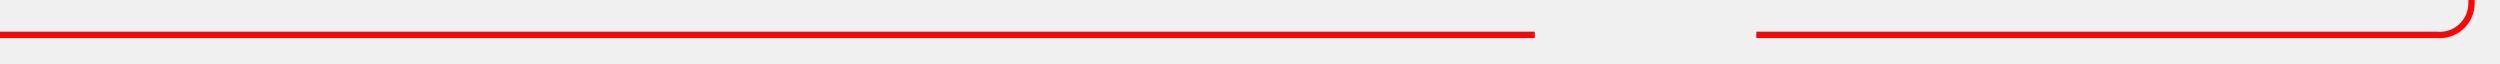
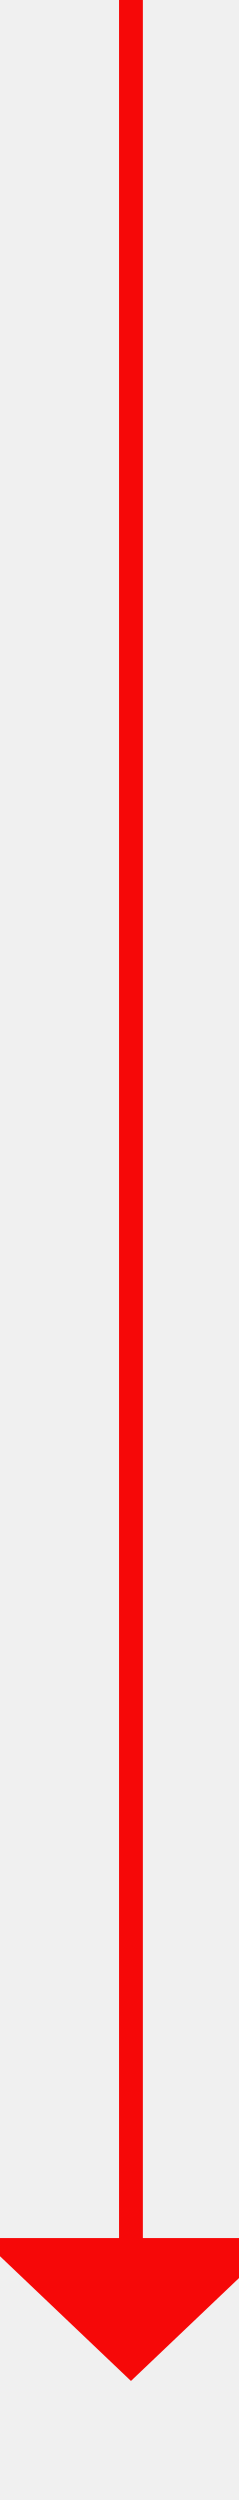
- <svg xmlns="http://www.w3.org/2000/svg" version="1.1" width="395px" height="10px" preserveAspectRatio="xMinYMid meet" viewBox="610 346  395 8">
-   <defs>
-     <mask fill="white" id="clip299">
-       <path d="M 852.5 335  L 887.5 335  L 887.5 365  L 852.5 365  Z M 610 211  L 1009 211  L 1009 365  L 610 365  Z " fill-rule="evenodd" />
-     </mask>
-   </defs>
-   <path d="M 610 350.5  L 995 350.5  A 5 5 0 0 0 1000.5 345.5 L 1000.5 225  " stroke-width="1" stroke="#f60808" fill="none" mask="url(#clip299)" />
-   <path d="M 1006.8 226  L 1000.5 220  L 994.2 226  L 1006.8 226  Z " fill-rule="nonzero" fill="#f60808" stroke="none" mask="url(#clip299)" />
+ <svg xmlns="http://www.w3.org/2000/svg" version="1.1" width="10px" height="105px" preserveAspectRatio="xMidYMin meet" viewBox="336 220  8 105">
+   <path d="M 340.5 220  L 340.5 315  " stroke-width="1" stroke="#f60808" fill="none" />
+   <path d="M 334.2 314  L 340.5 320  L 346.8 314  L 334.2 314  Z " fill-rule="nonzero" fill="#f60808" stroke="none" />
</svg>
